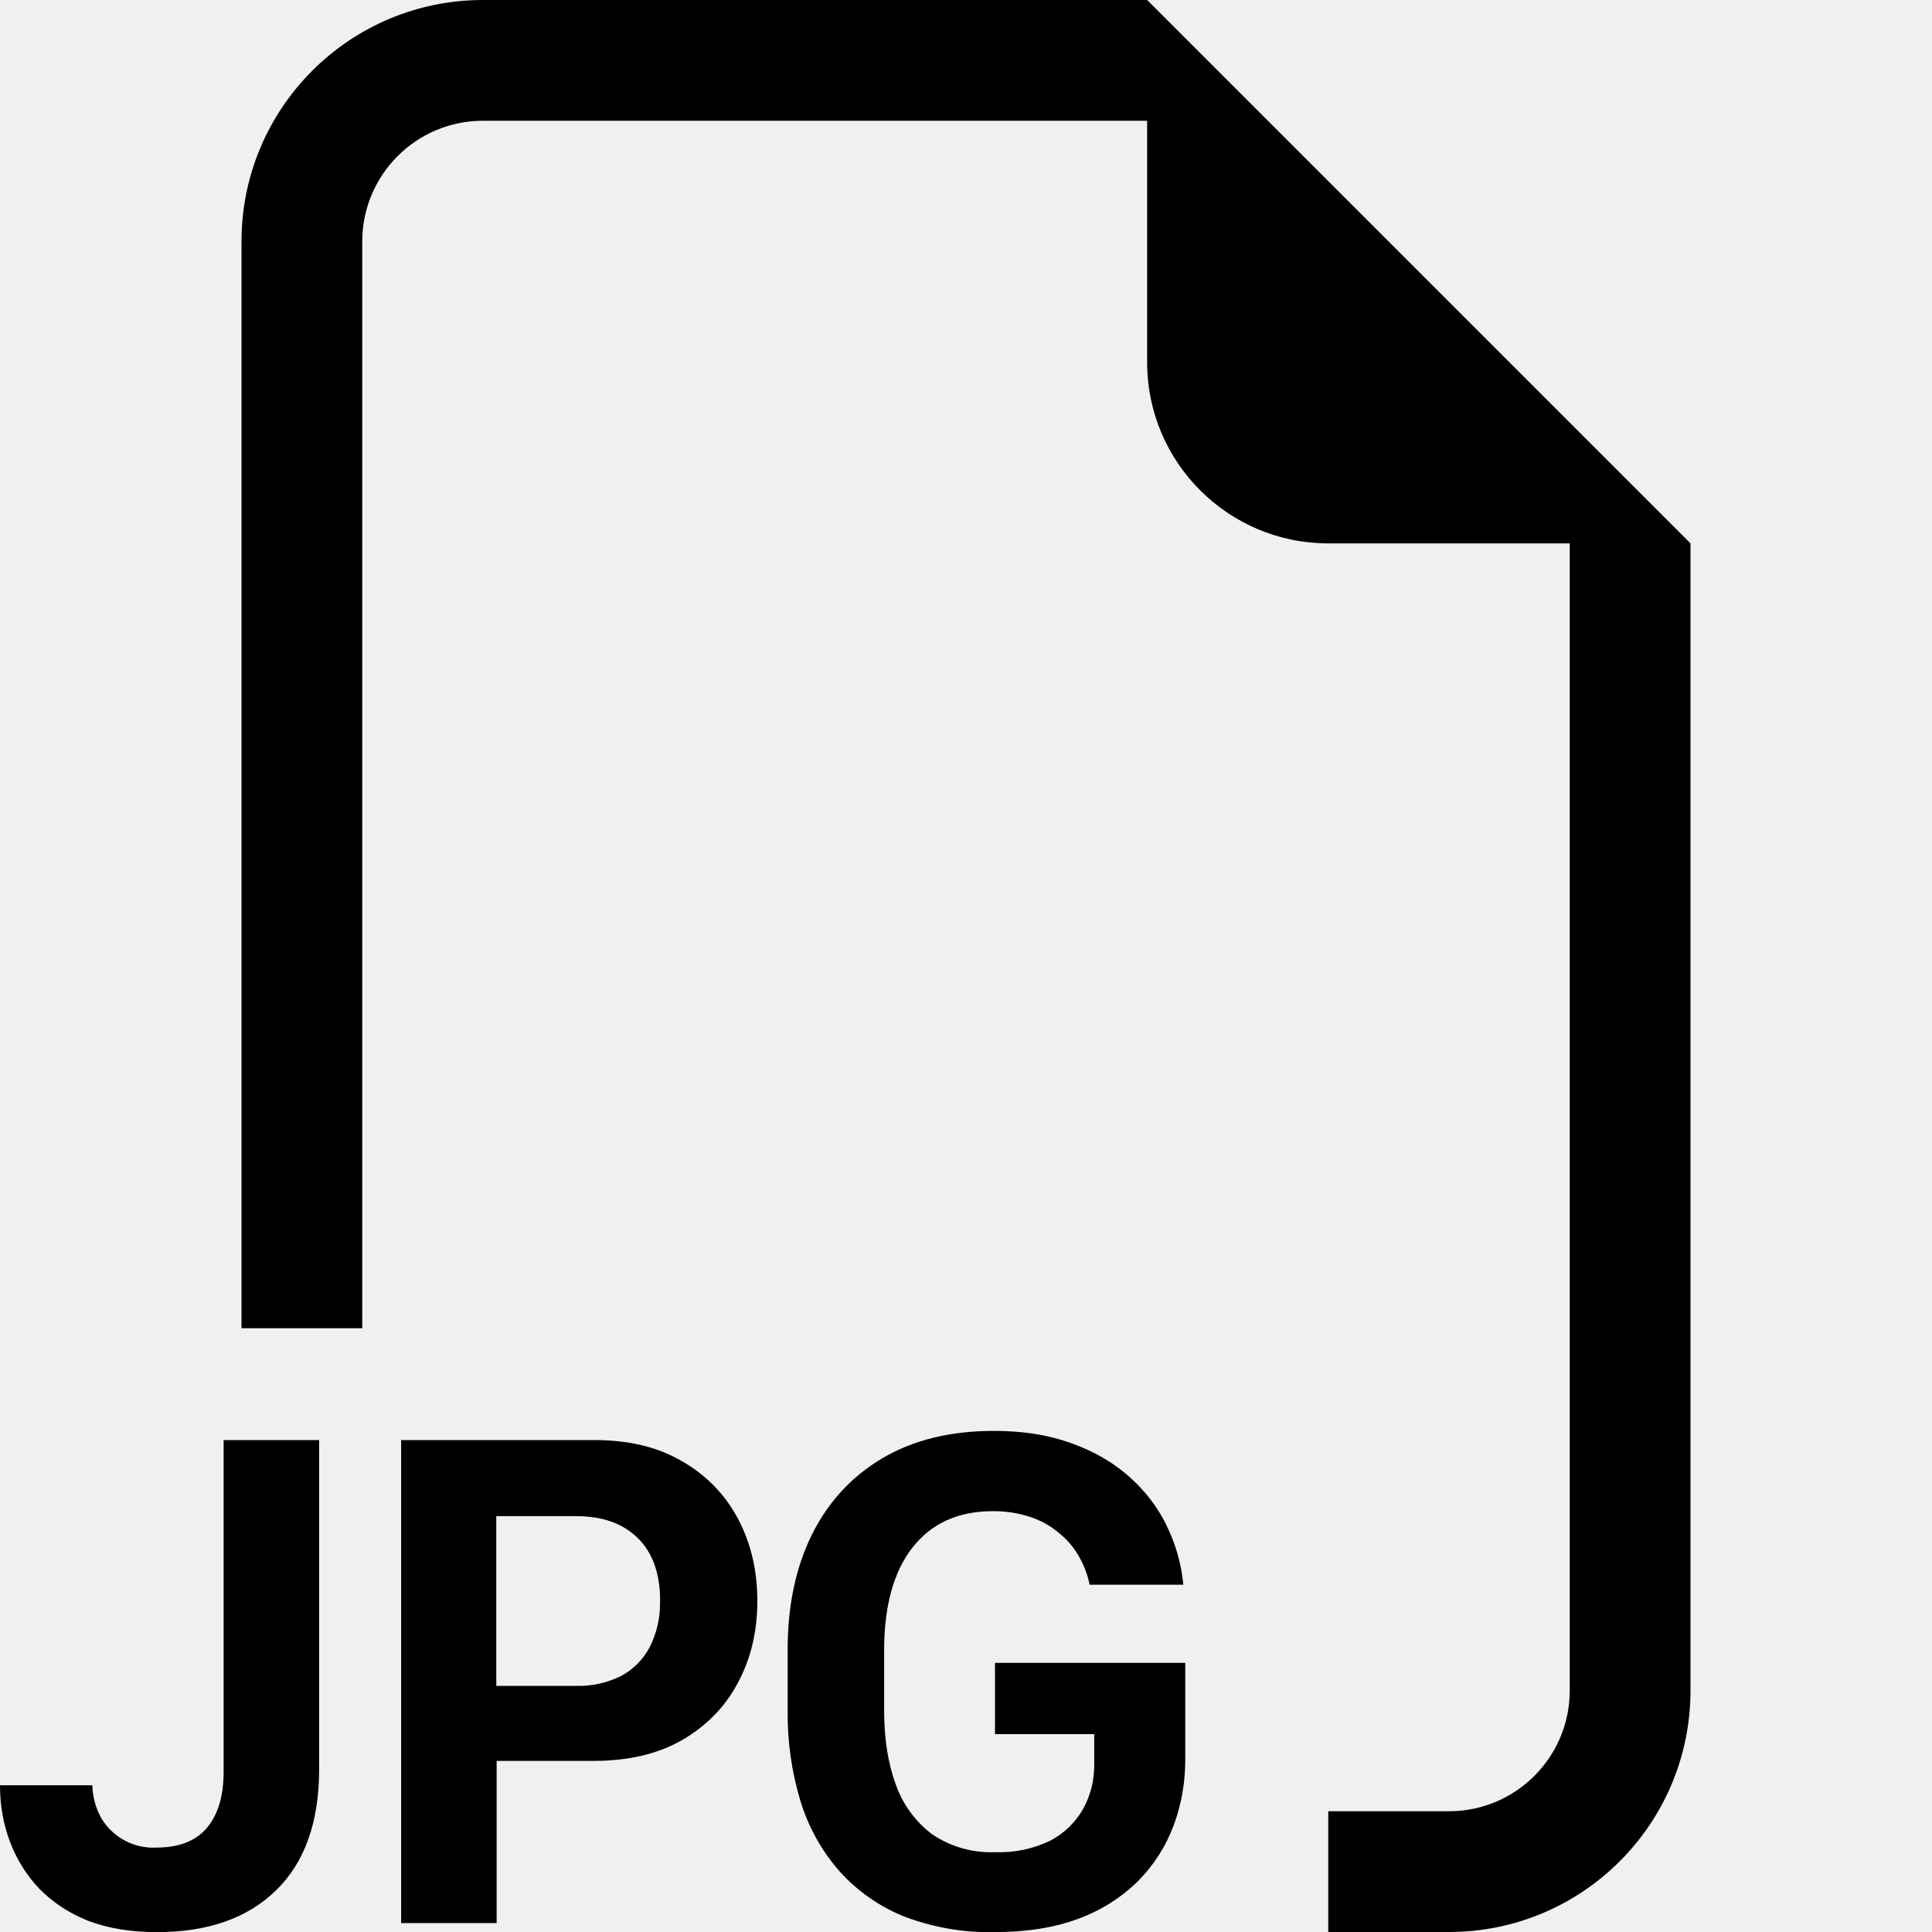
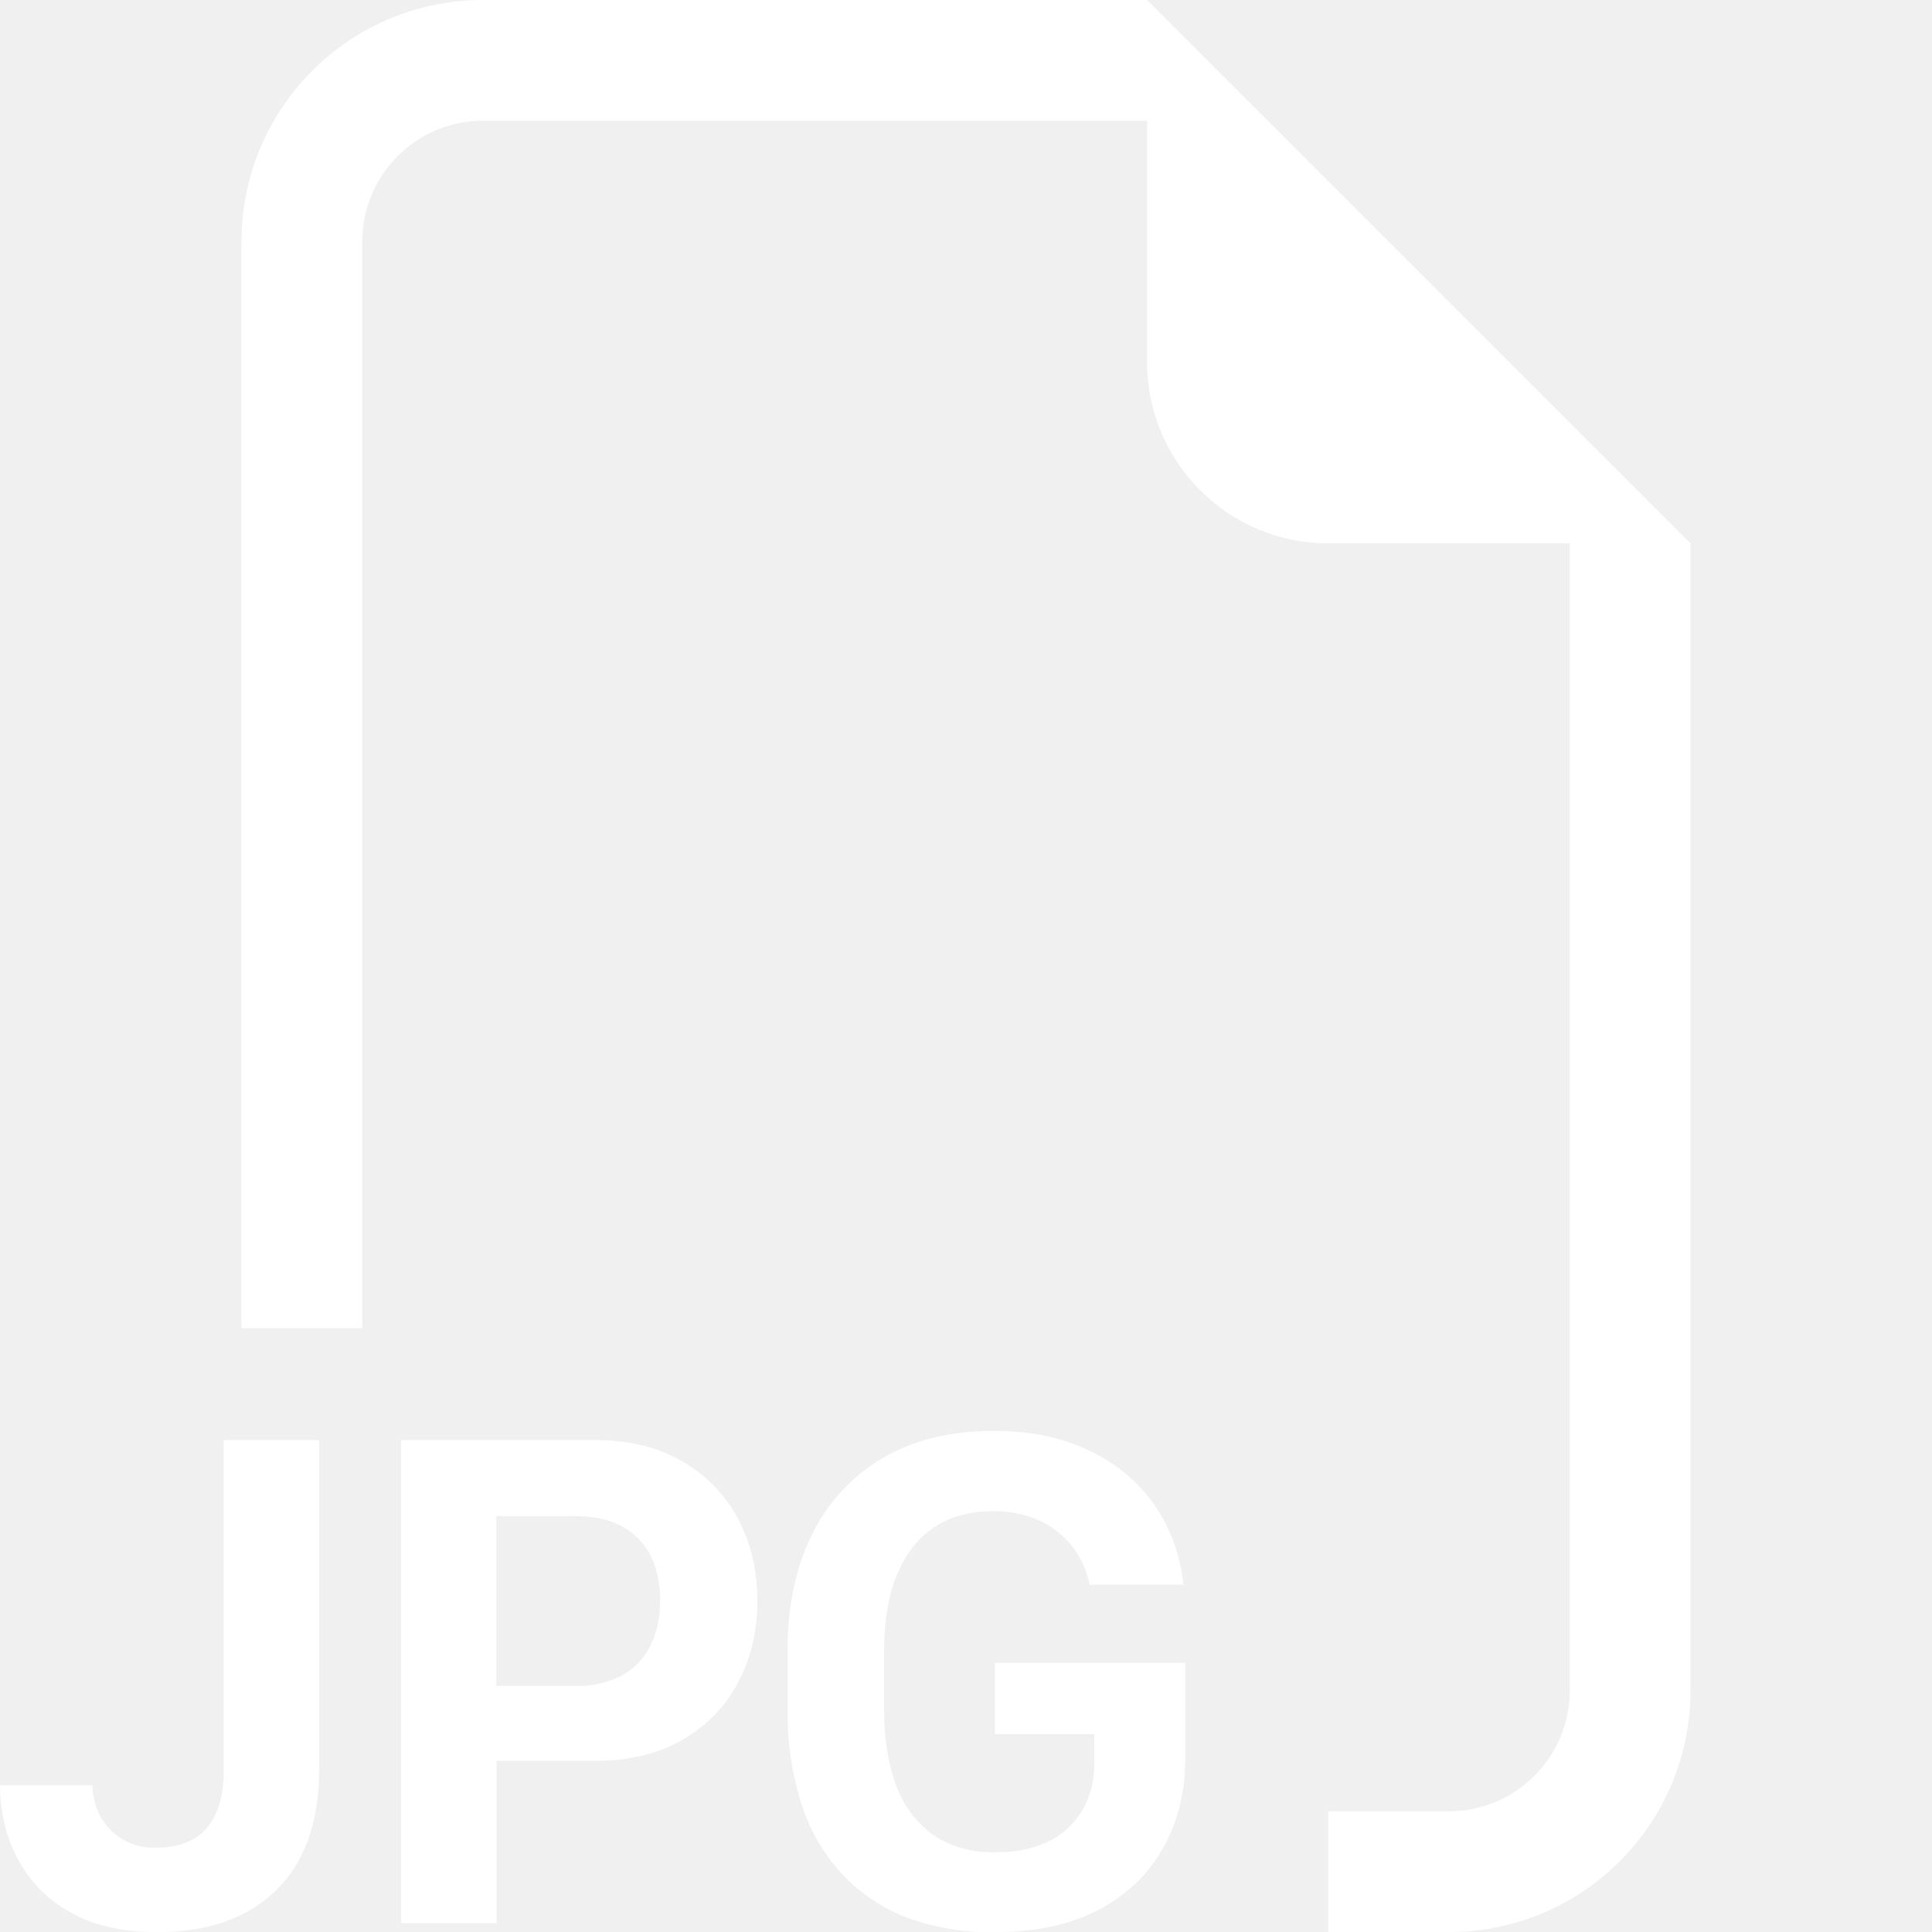
- <svg xmlns="http://www.w3.org/2000/svg" width="16" height="16" fill="currentColor" class="bi bi-filetype-jpg" viewBox="0 0 16 16">
+ <svg xmlns="http://www.w3.org/2000/svg" width="16" height="16" fill="white" class="bi bi-filetype-jpg" viewBox="0 0 16 16">
  <path fill-rule="evenodd" d="M14 4.5V14a2 2 0 0 1-2 2h-1v-1h1a1 1 0 0 0 1-1V4.5h-2A1.5 1.5 0 0 1 9.5 3V1H4a1 1 0 0 0-1 1v9H2V2a2 2 0 0 1 2-2h5.5zm-4.34 8.132c.076.153.123.317.14.492h-.776a.797.797 0 0 0-.097-.249.689.689 0 0 0-.17-.19.707.707 0 0 0-.237-.126.96.96 0 0 0-.299-.044c-.285 0-.507.1-.665.302-.156.201-.234.484-.234.85v.498c0 .234.032.439.097.615a.881.881 0 0 0 .304.413.87.87 0 0 0 .519.146.967.967 0 0 0 .457-.096.67.67 0 0 0 .272-.264c.06-.11.091-.23.091-.363v-.255H8.24v-.59h1.576v.798c0 .193-.032.377-.097.55a1.29 1.29 0 0 1-.293.458 1.37 1.37 0 0 1-.495.313c-.197.074-.43.111-.697.111a1.98 1.98 0 0 1-.753-.132 1.447 1.447 0 0 1-.533-.377 1.58 1.58 0 0 1-.32-.58 2.482 2.482 0 0 1-.105-.745v-.506c0-.362.066-.678.2-.95.134-.271.328-.482.582-.633.256-.152.565-.228.926-.228.238 0 .45.033.636.1.187.066.347.158.48.275.133.117.238.253.314.407ZM0 14.786c0 .164.027.319.082.465.055.147.136.277.243.39.11.113.245.202.407.267.164.062.354.093.569.093.42 0 .748-.115.984-.345.238-.23.358-.566.358-1.005v-2.725h-.791v2.745c0 .202-.046.357-.138.466-.092.11-.233.164-.422.164a.499.499 0 0 1-.454-.246.577.577 0 0 1-.073-.27H0Zm4.92-2.86H3.322v4h.791v-1.343h.803c.287 0 .531-.057.732-.172.203-.118.358-.276.463-.475.108-.201.161-.427.161-.677 0-.25-.052-.475-.158-.677a1.176 1.176 0 0 0-.46-.477c-.2-.12-.443-.179-.732-.179Zm.546 1.333a.795.795 0 0 1-.085.381.574.574 0 0 1-.238.24.794.794 0 0 1-.375.082H4.11v-1.406h.66c.218 0 .389.06.512.182.123.12.185.295.185.521Z" />
</svg>
